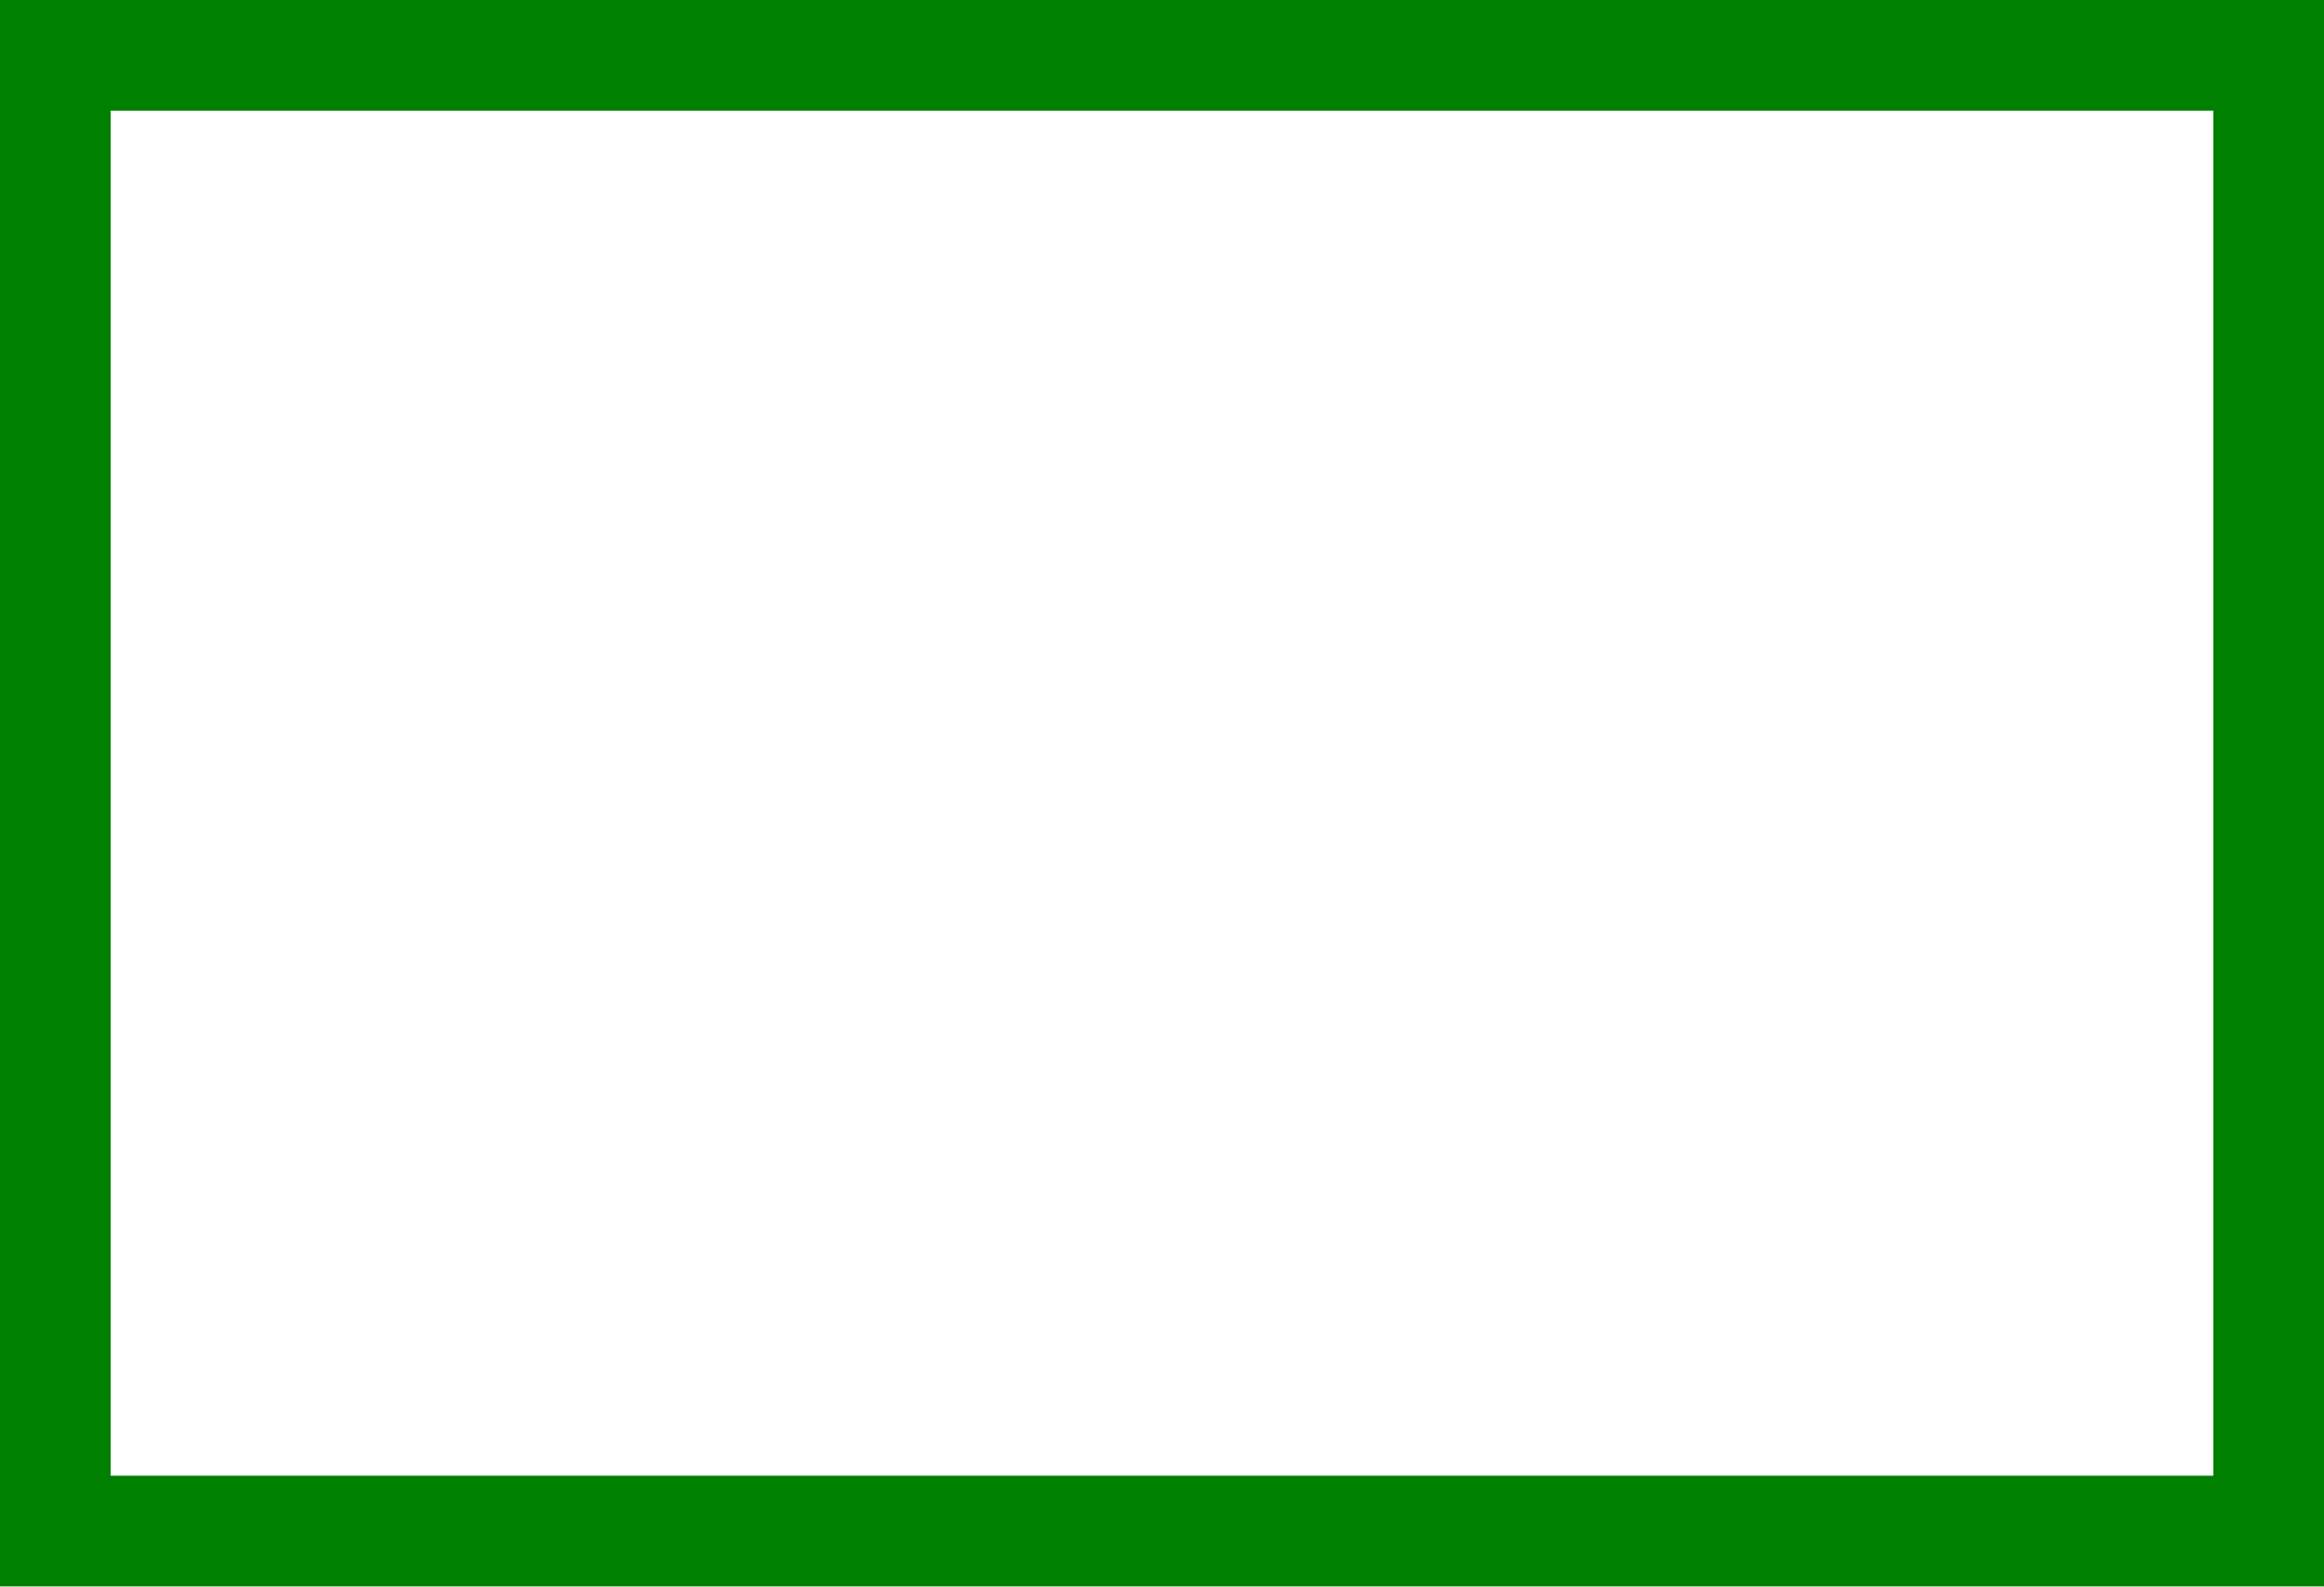
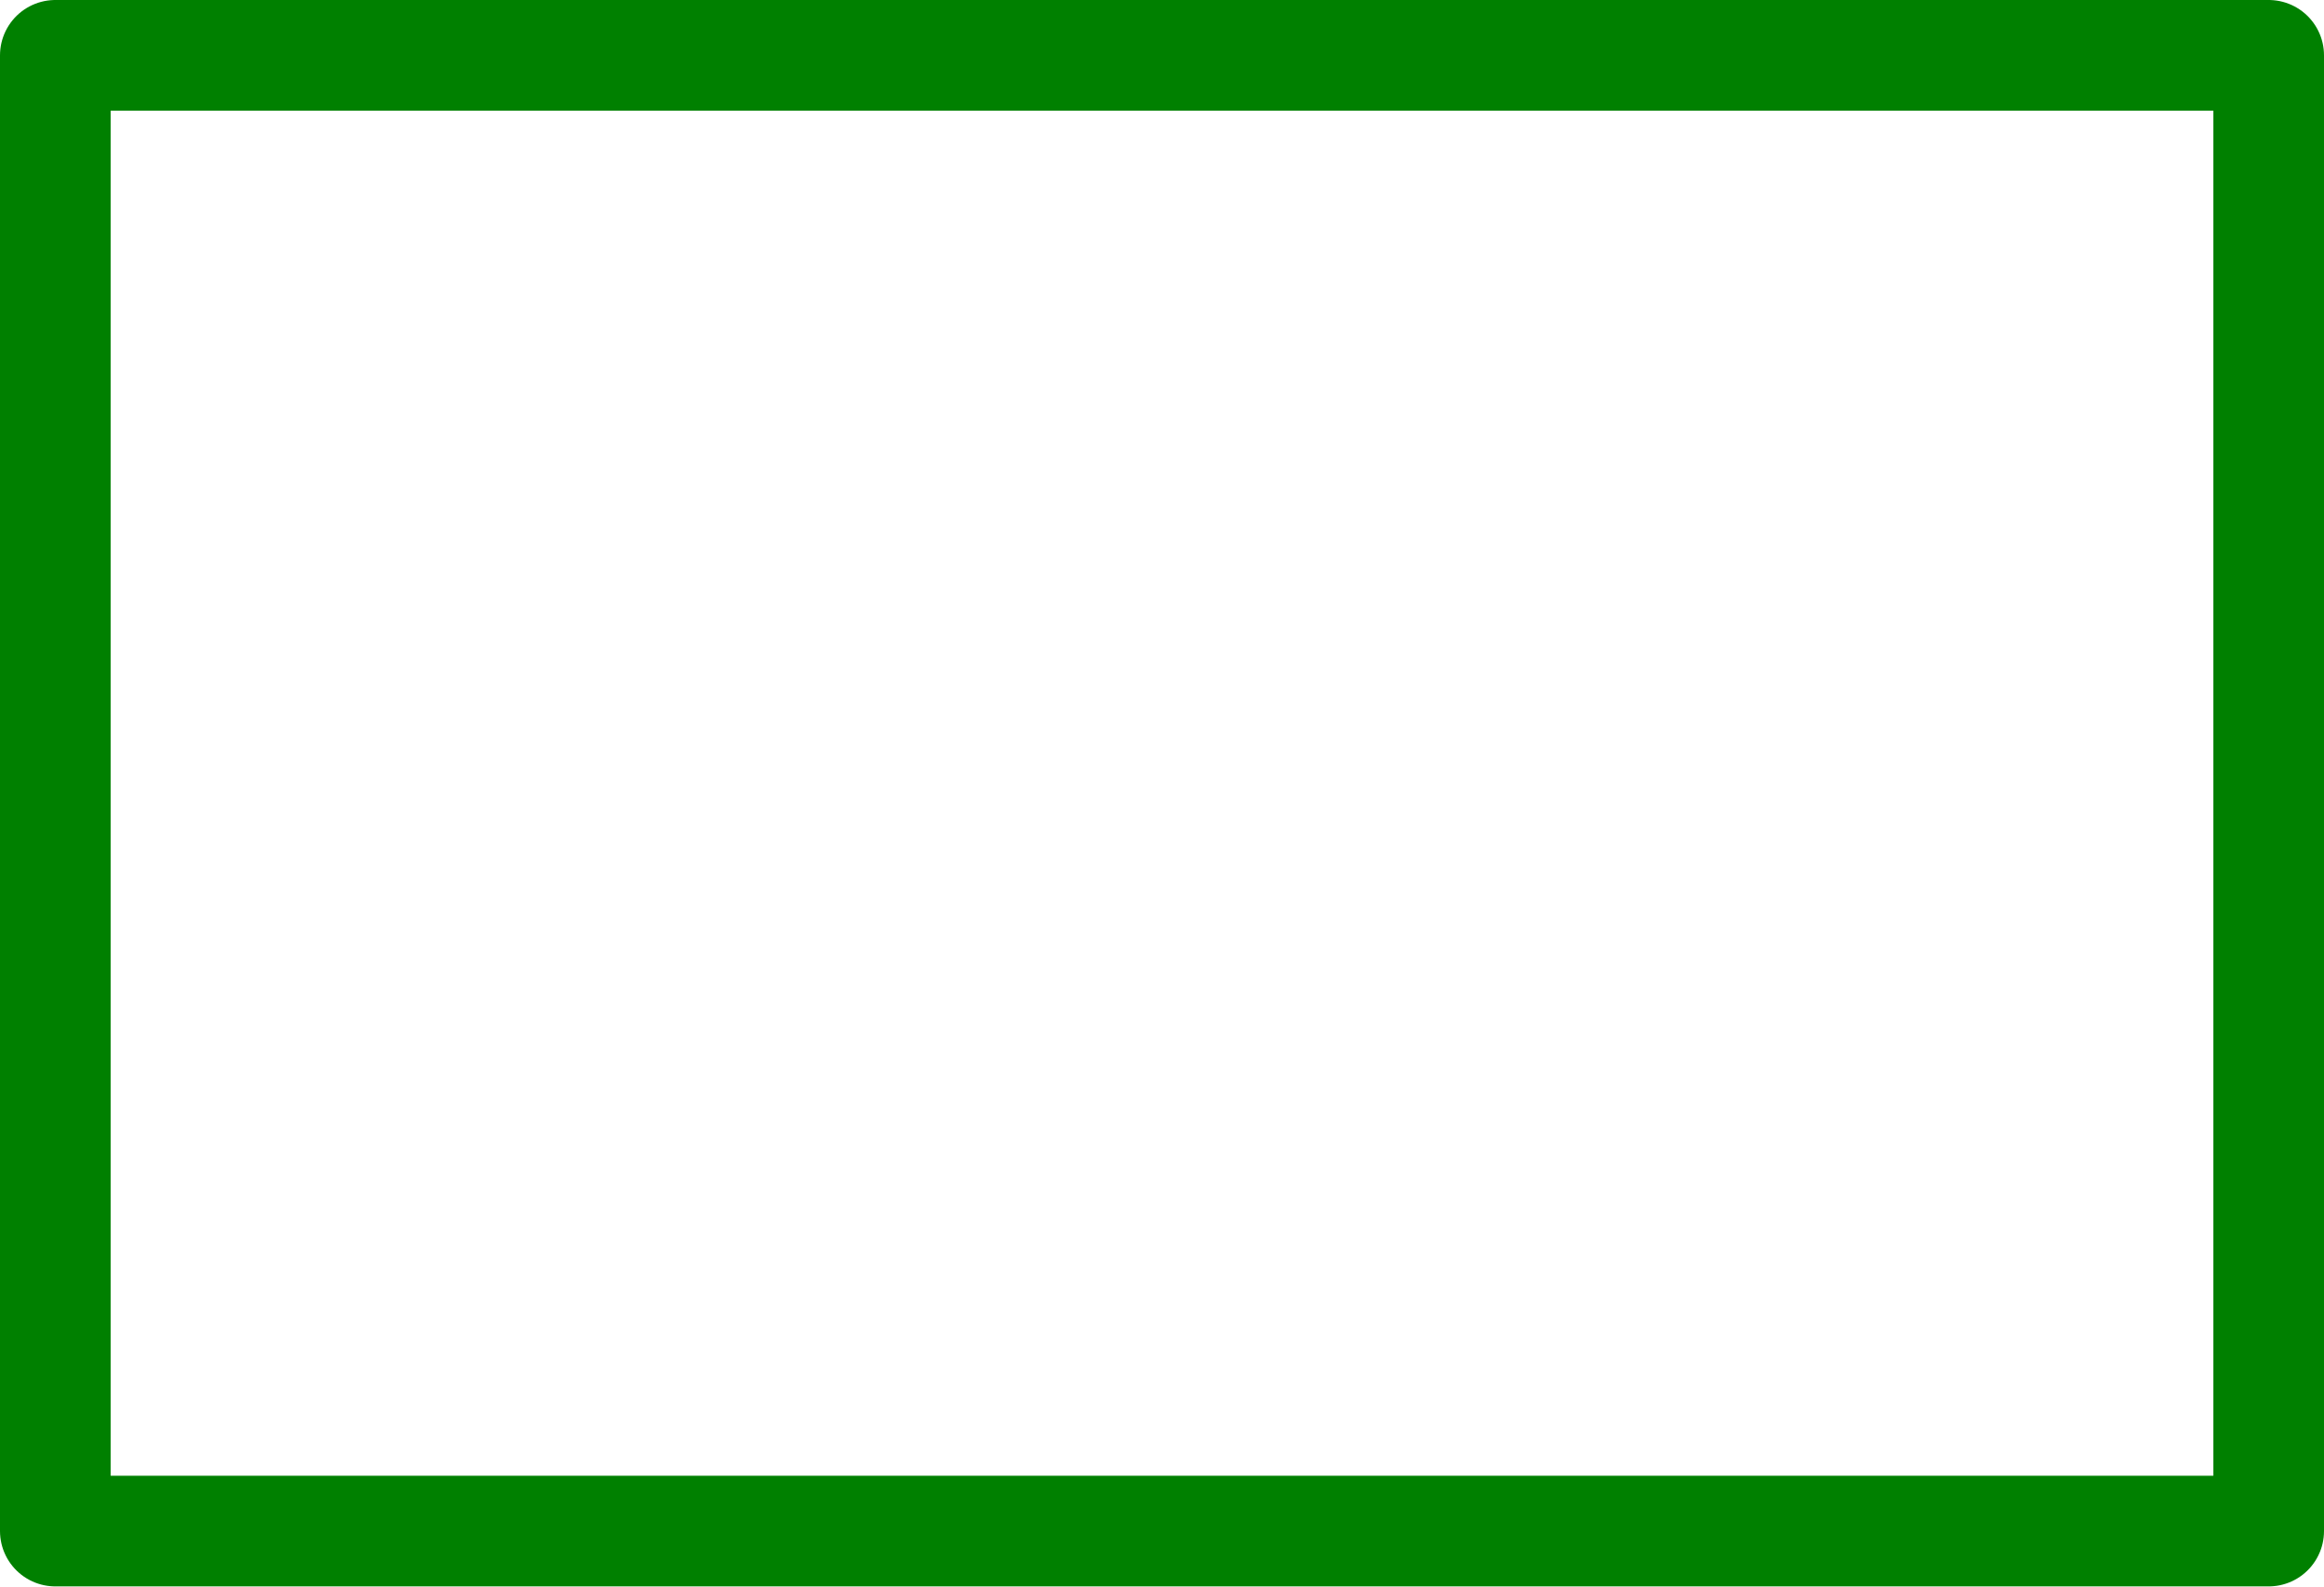
<svg xmlns="http://www.w3.org/2000/svg" version="1.1" width="63mm" height="43mm" viewBox="0 0 63 43">
  <g id="layer-1" data-name="Layer 1" data-operation="Draw">
-     <path fill="none" stroke="#008000" stroke-width="3" data-pen="1" d="M 1.5 41.5 L 61.5 41.5 L 61.5 1.5 L 1.5 1.5 L 1.5 41.5 Z" />
+     <path fill="none" stroke="#008000" stroke-width="3" stroke-linecap="round" stroke-linejoin="round" data-pen="1" d="M 1.5 41.5 L 61.5 41.5 L 61.5 1.5 L 1.5 1.5 L 1.5 41.5 Z" />
  </g>
</svg>
